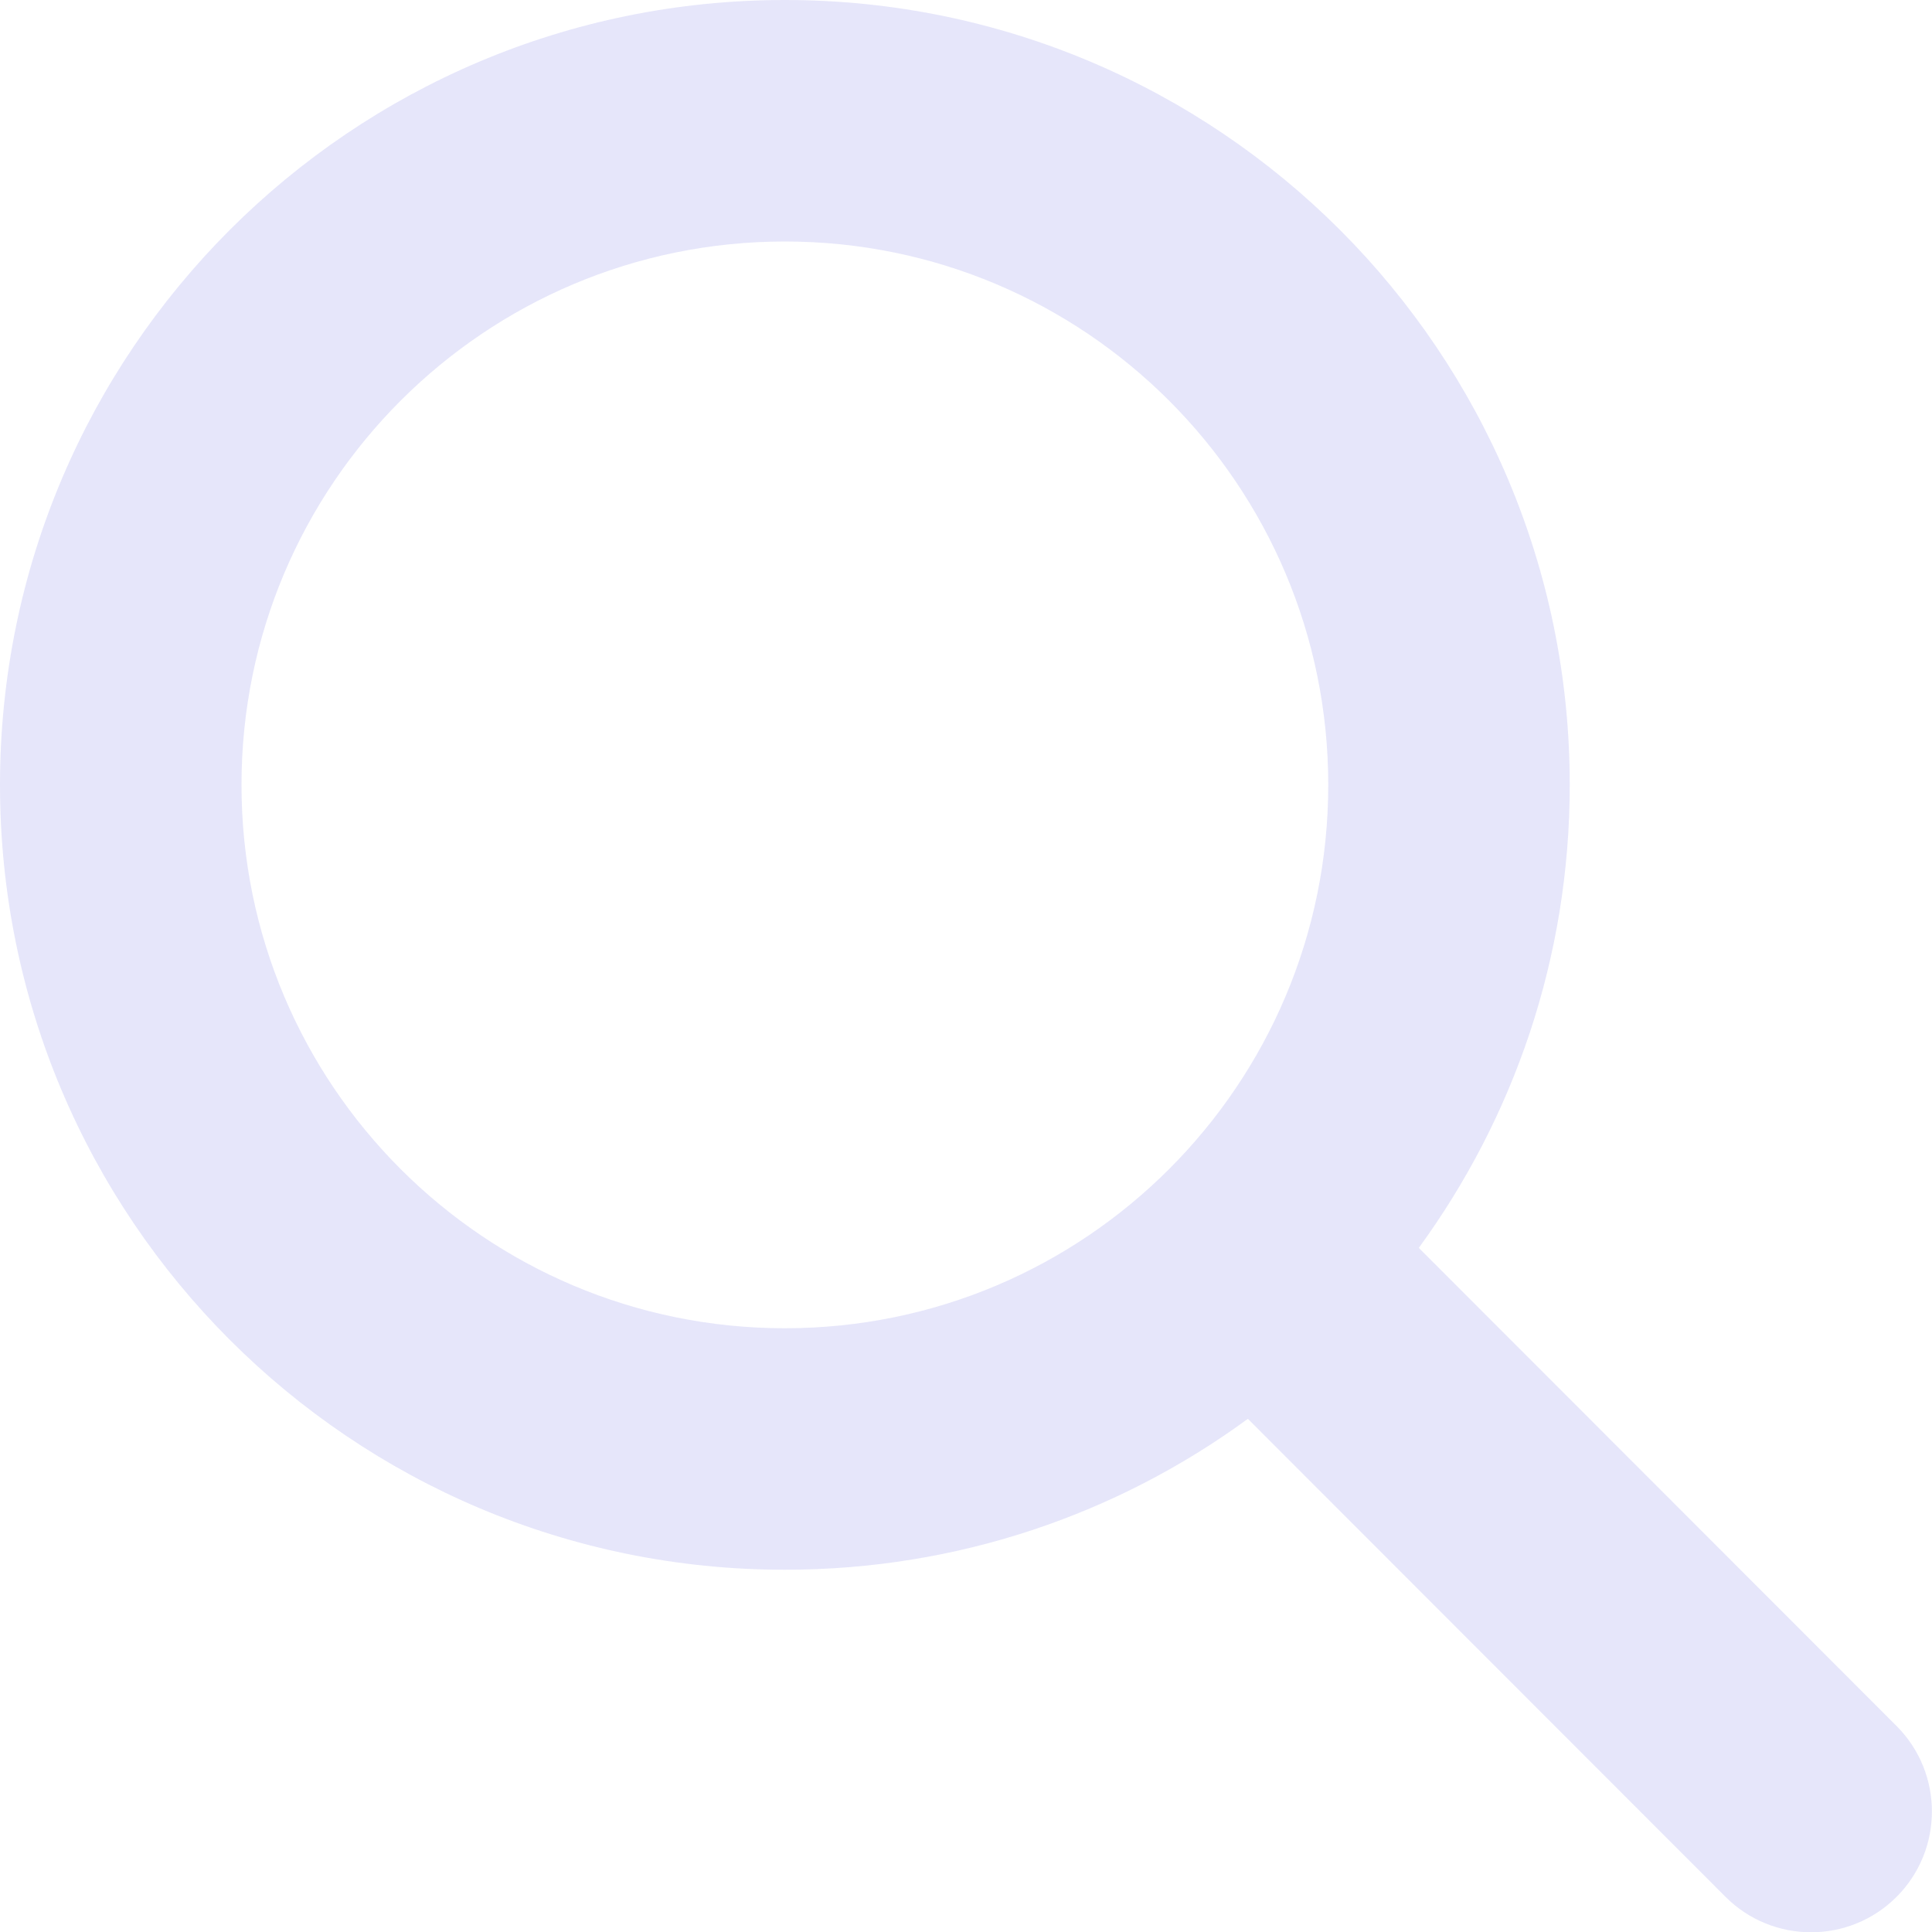
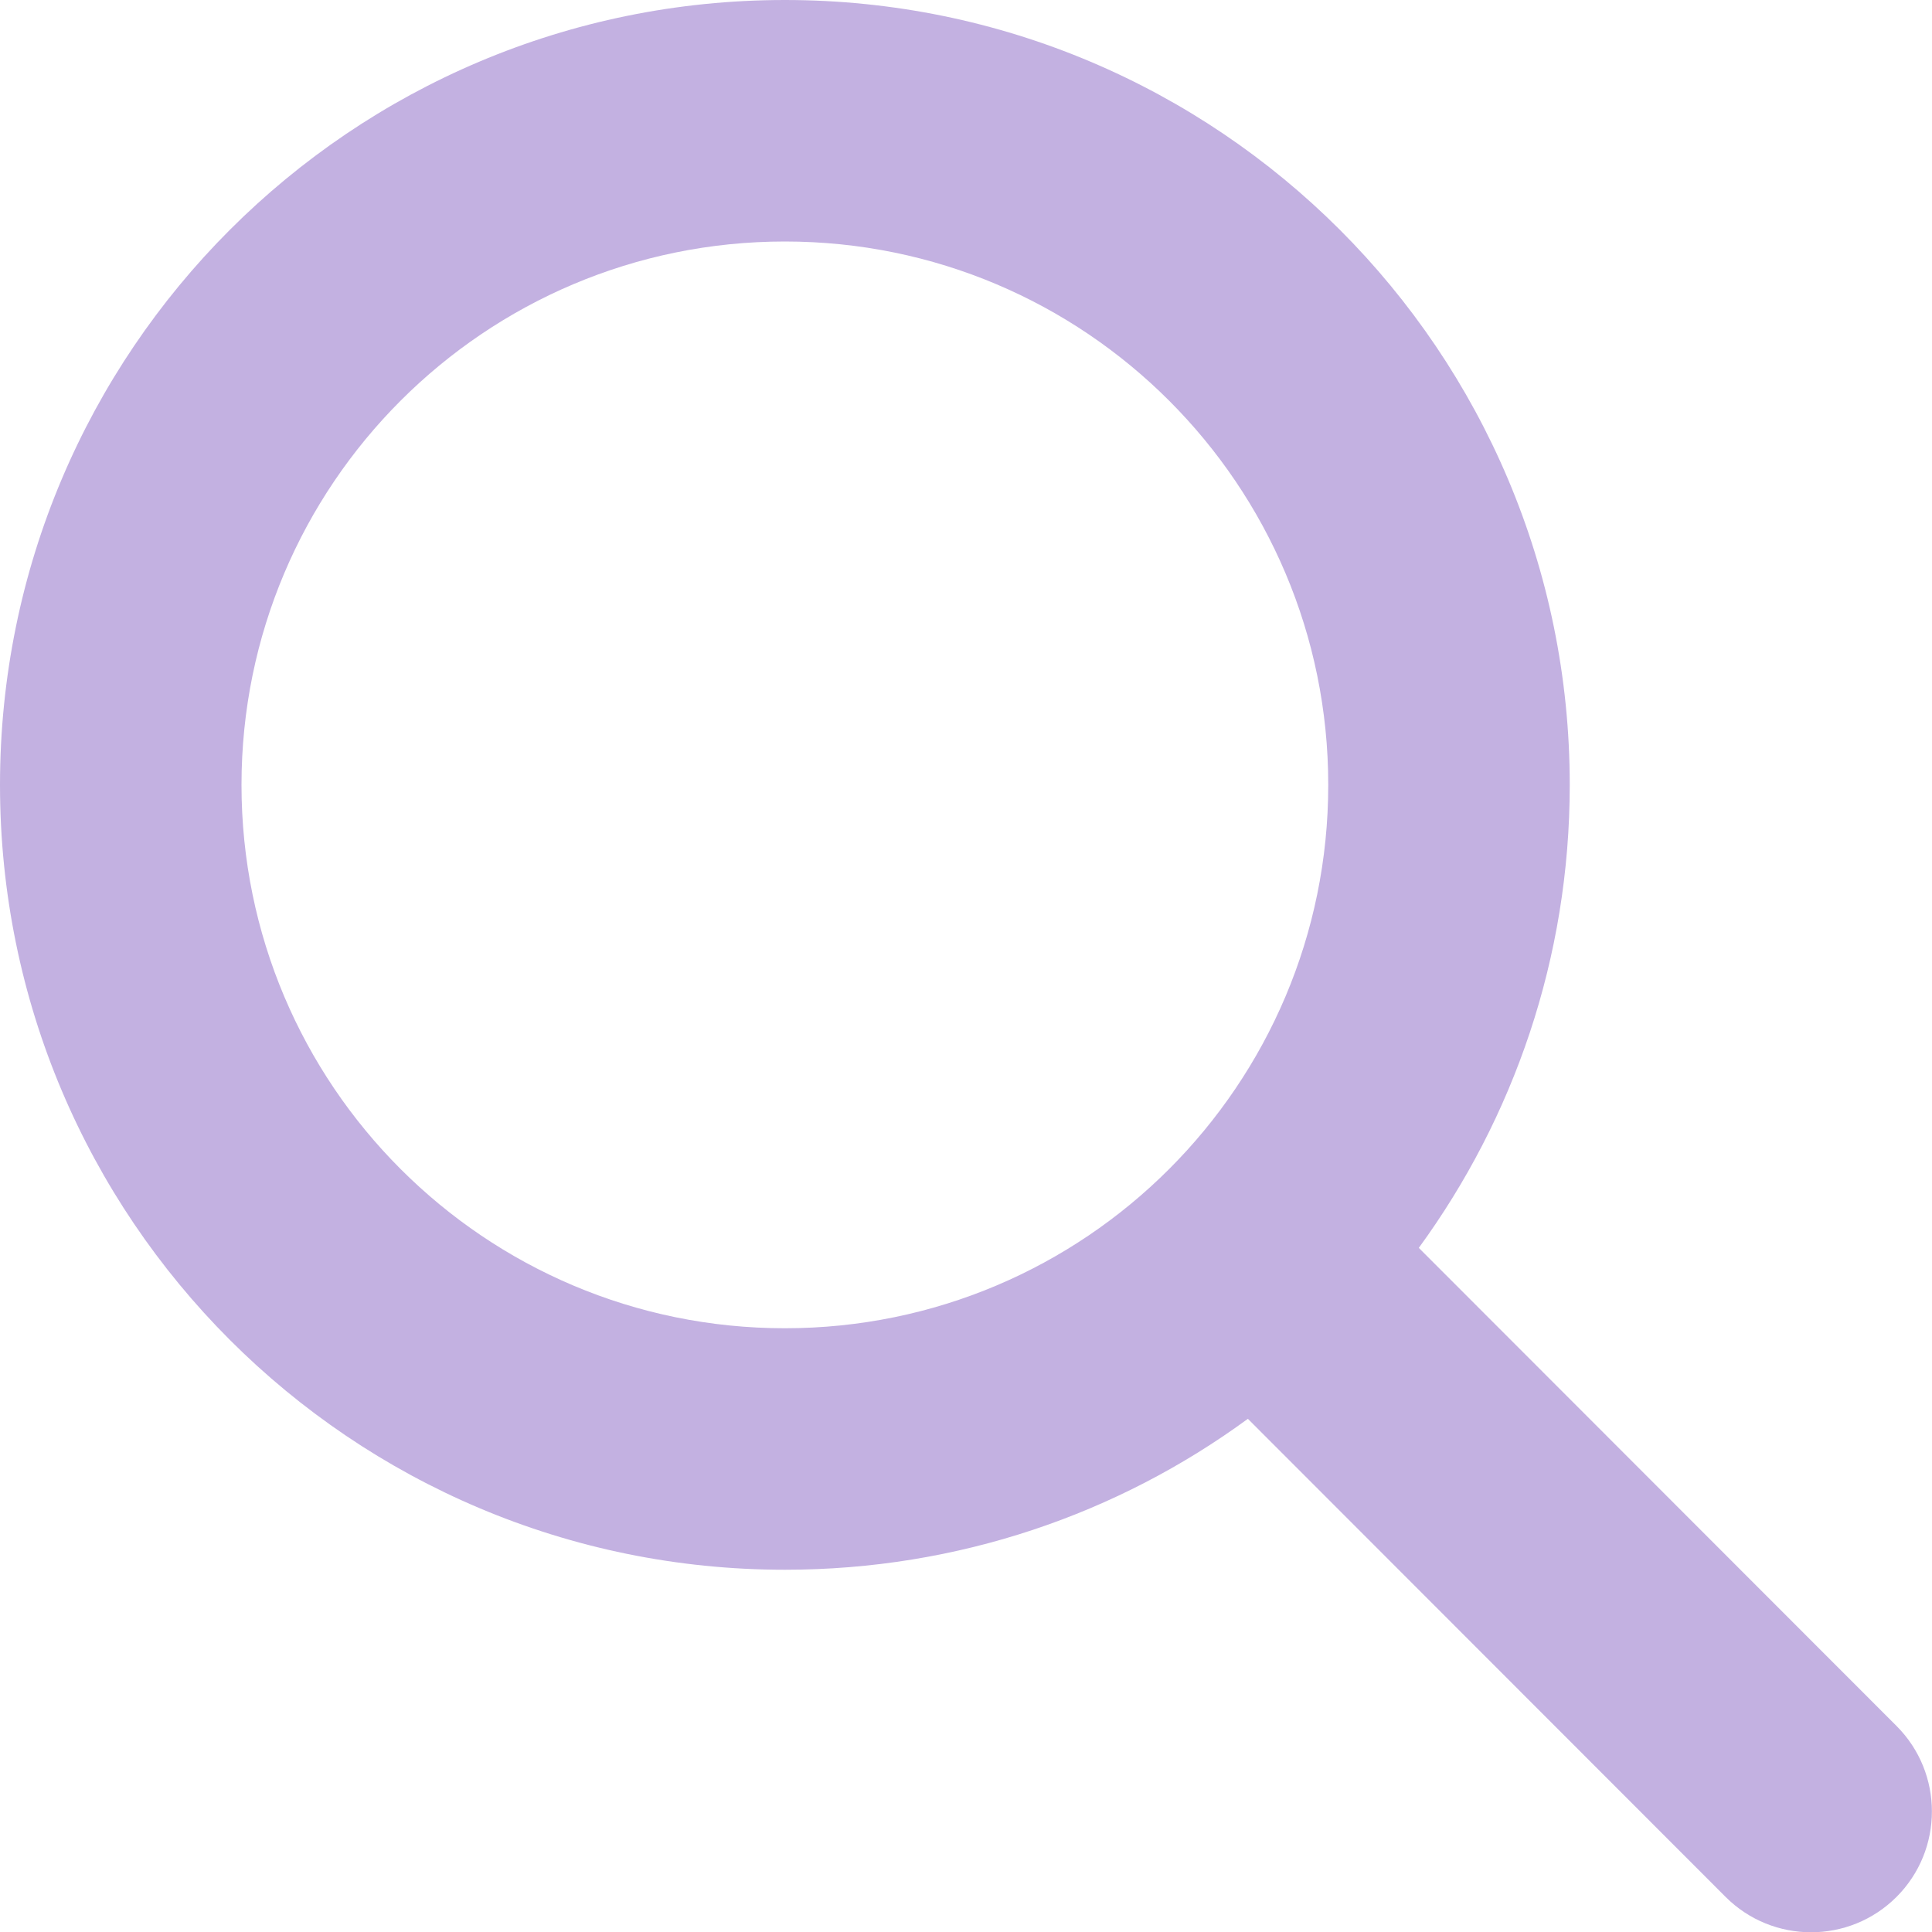
<svg xmlns="http://www.w3.org/2000/svg" viewBox="0 0 512 512">
-   <path fill="#e6e6fa" d="M416 208c0 45.9-14.9 88.3-40 122.7L502.6 457.4c12.5 12.5 12.5 32.8 0 45.3s-32.8 12.5-45.3 0L330.7 376c-34.4 25.2-76.8 40-122.7 40C93.1 416 0 322.9 0 208S93.1 0 208 0S416 93.1 416 208zM208 352a144 144 0 1 0 0-288 144 144 0 1 0 0 288z" />
+   <path fill="#c3b1e1" d="M416 208c0 45.9-14.9 88.3-40 122.7L502.6 457.4c12.5 12.5 12.5 32.8 0 45.3s-32.8 12.5-45.3 0L330.7 376c-34.4 25.2-76.8 40-122.7 40C93.1 416 0 322.9 0 208S93.1 0 208 0S416 93.1 416 208zM208 352a144 144 0 1 0 0-288 144 144 0 1 0 0 288z" />
</svg>
